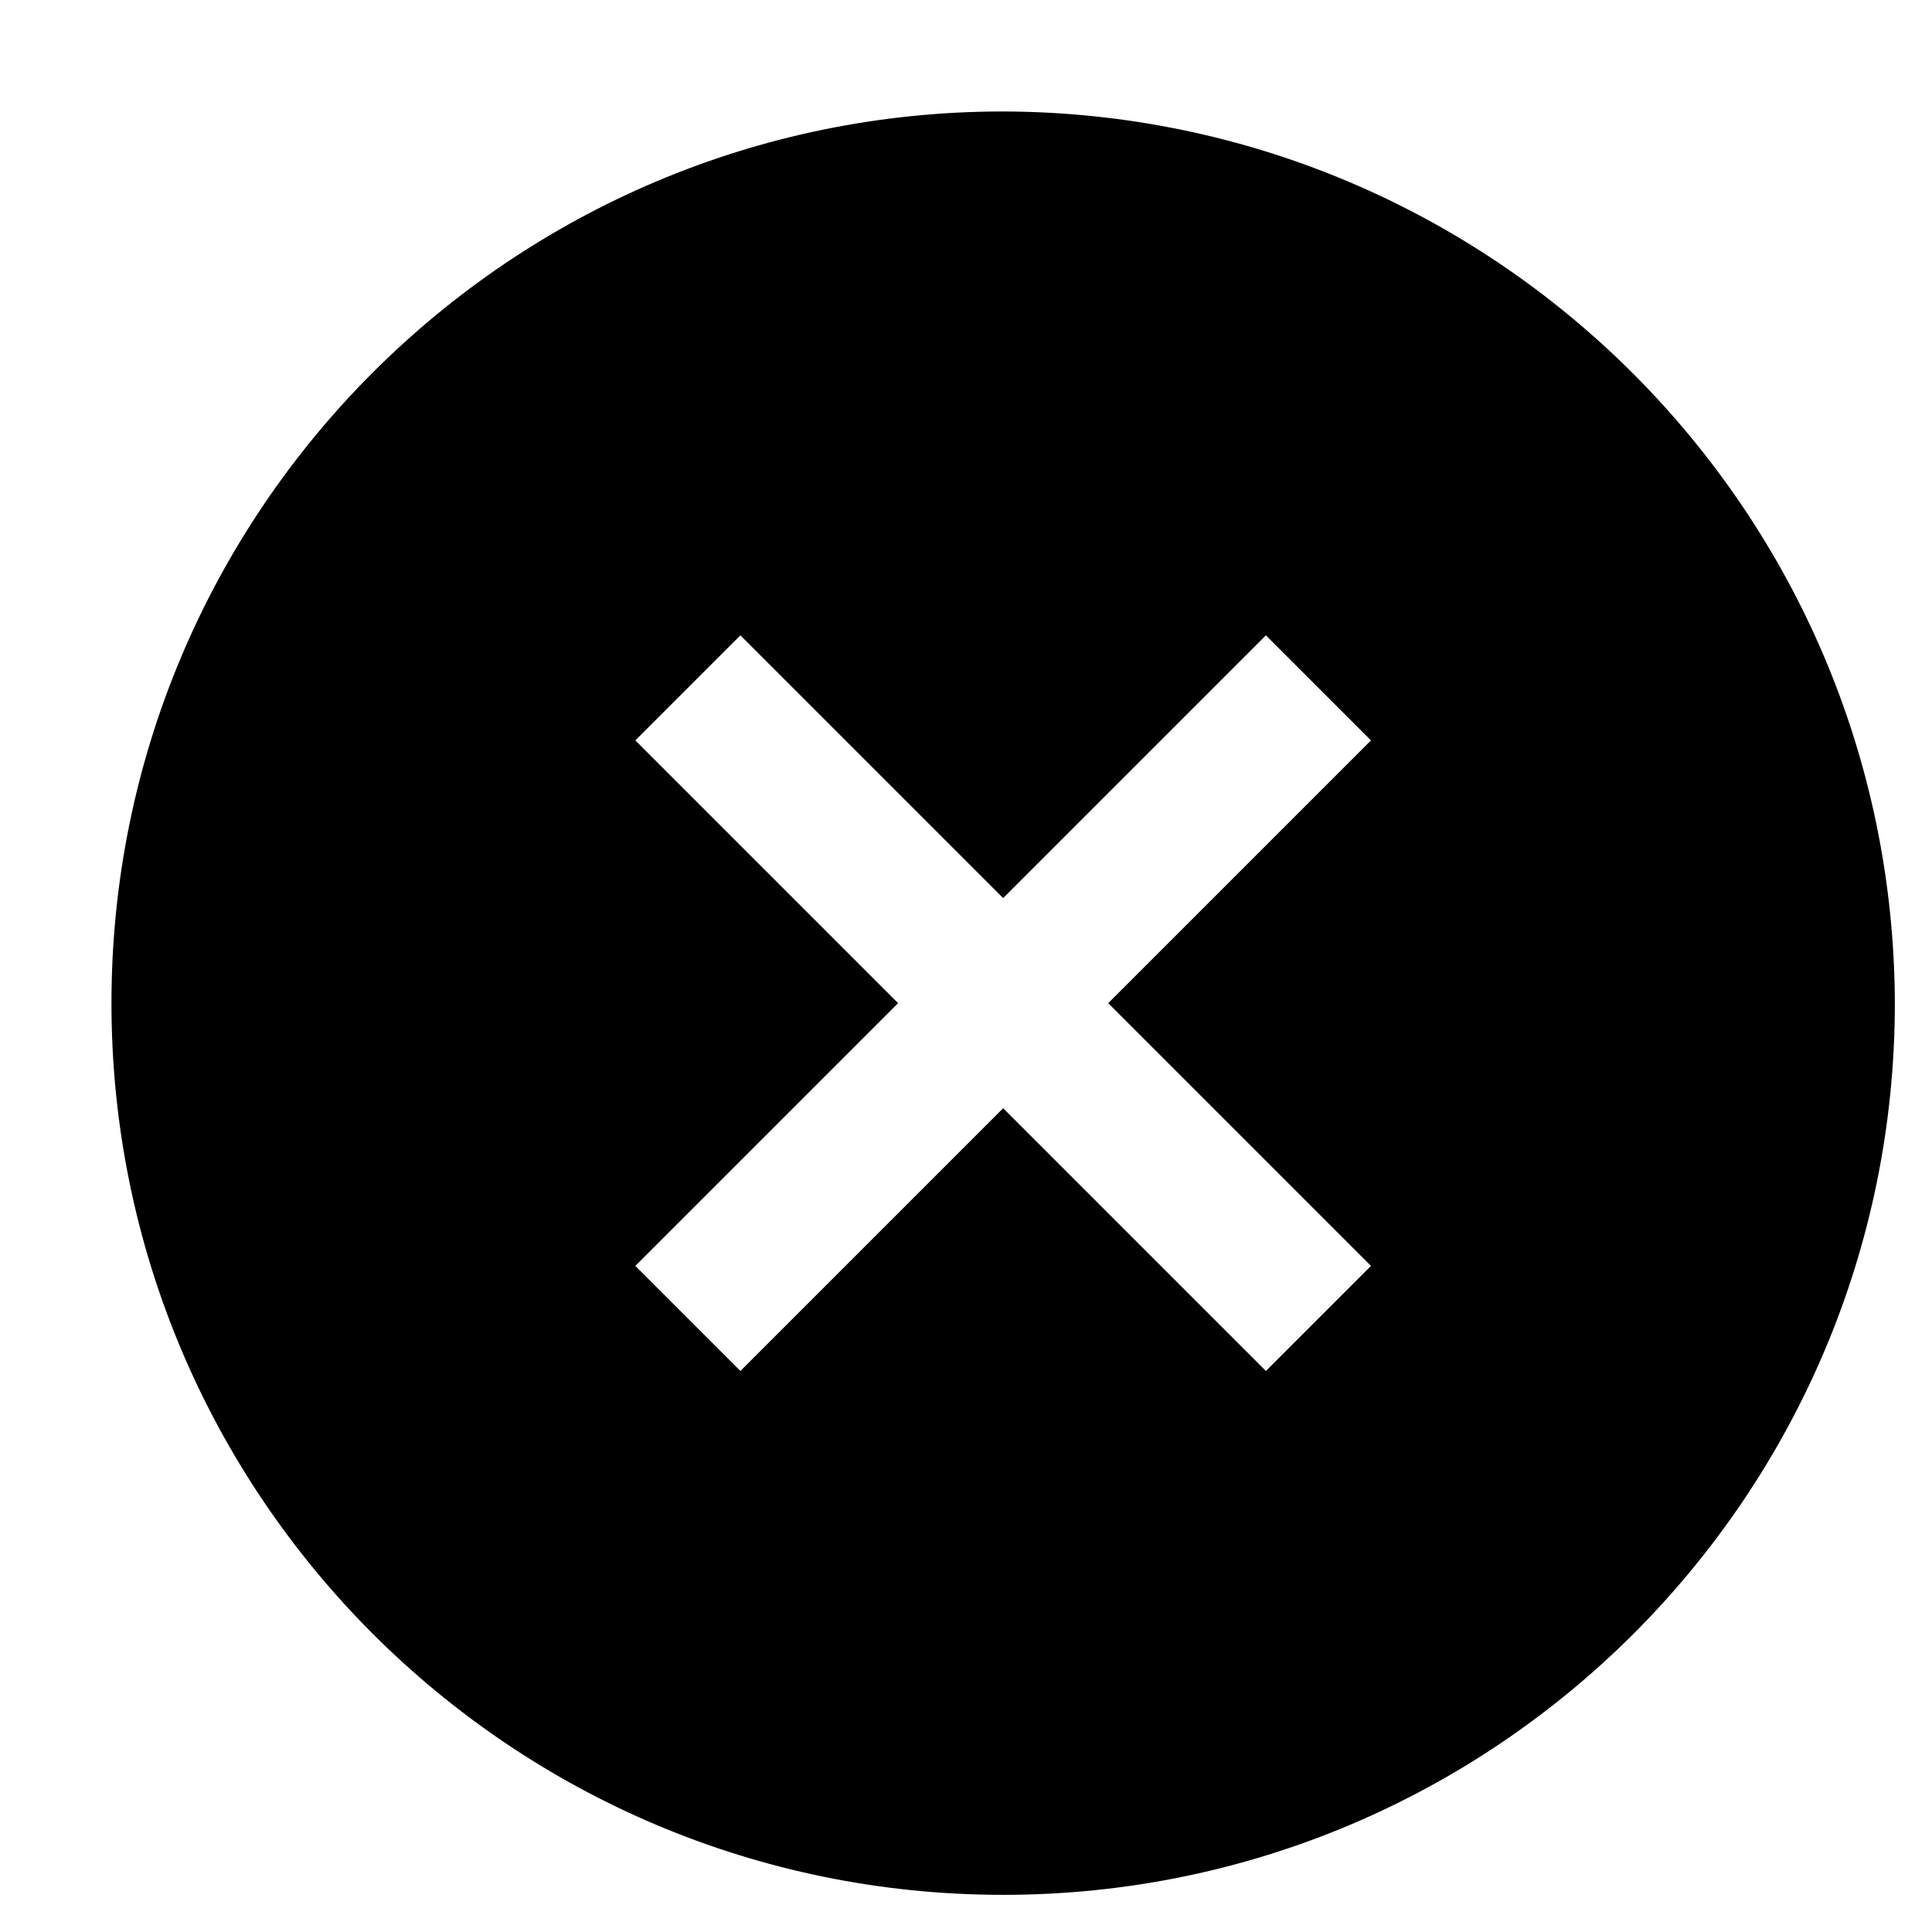
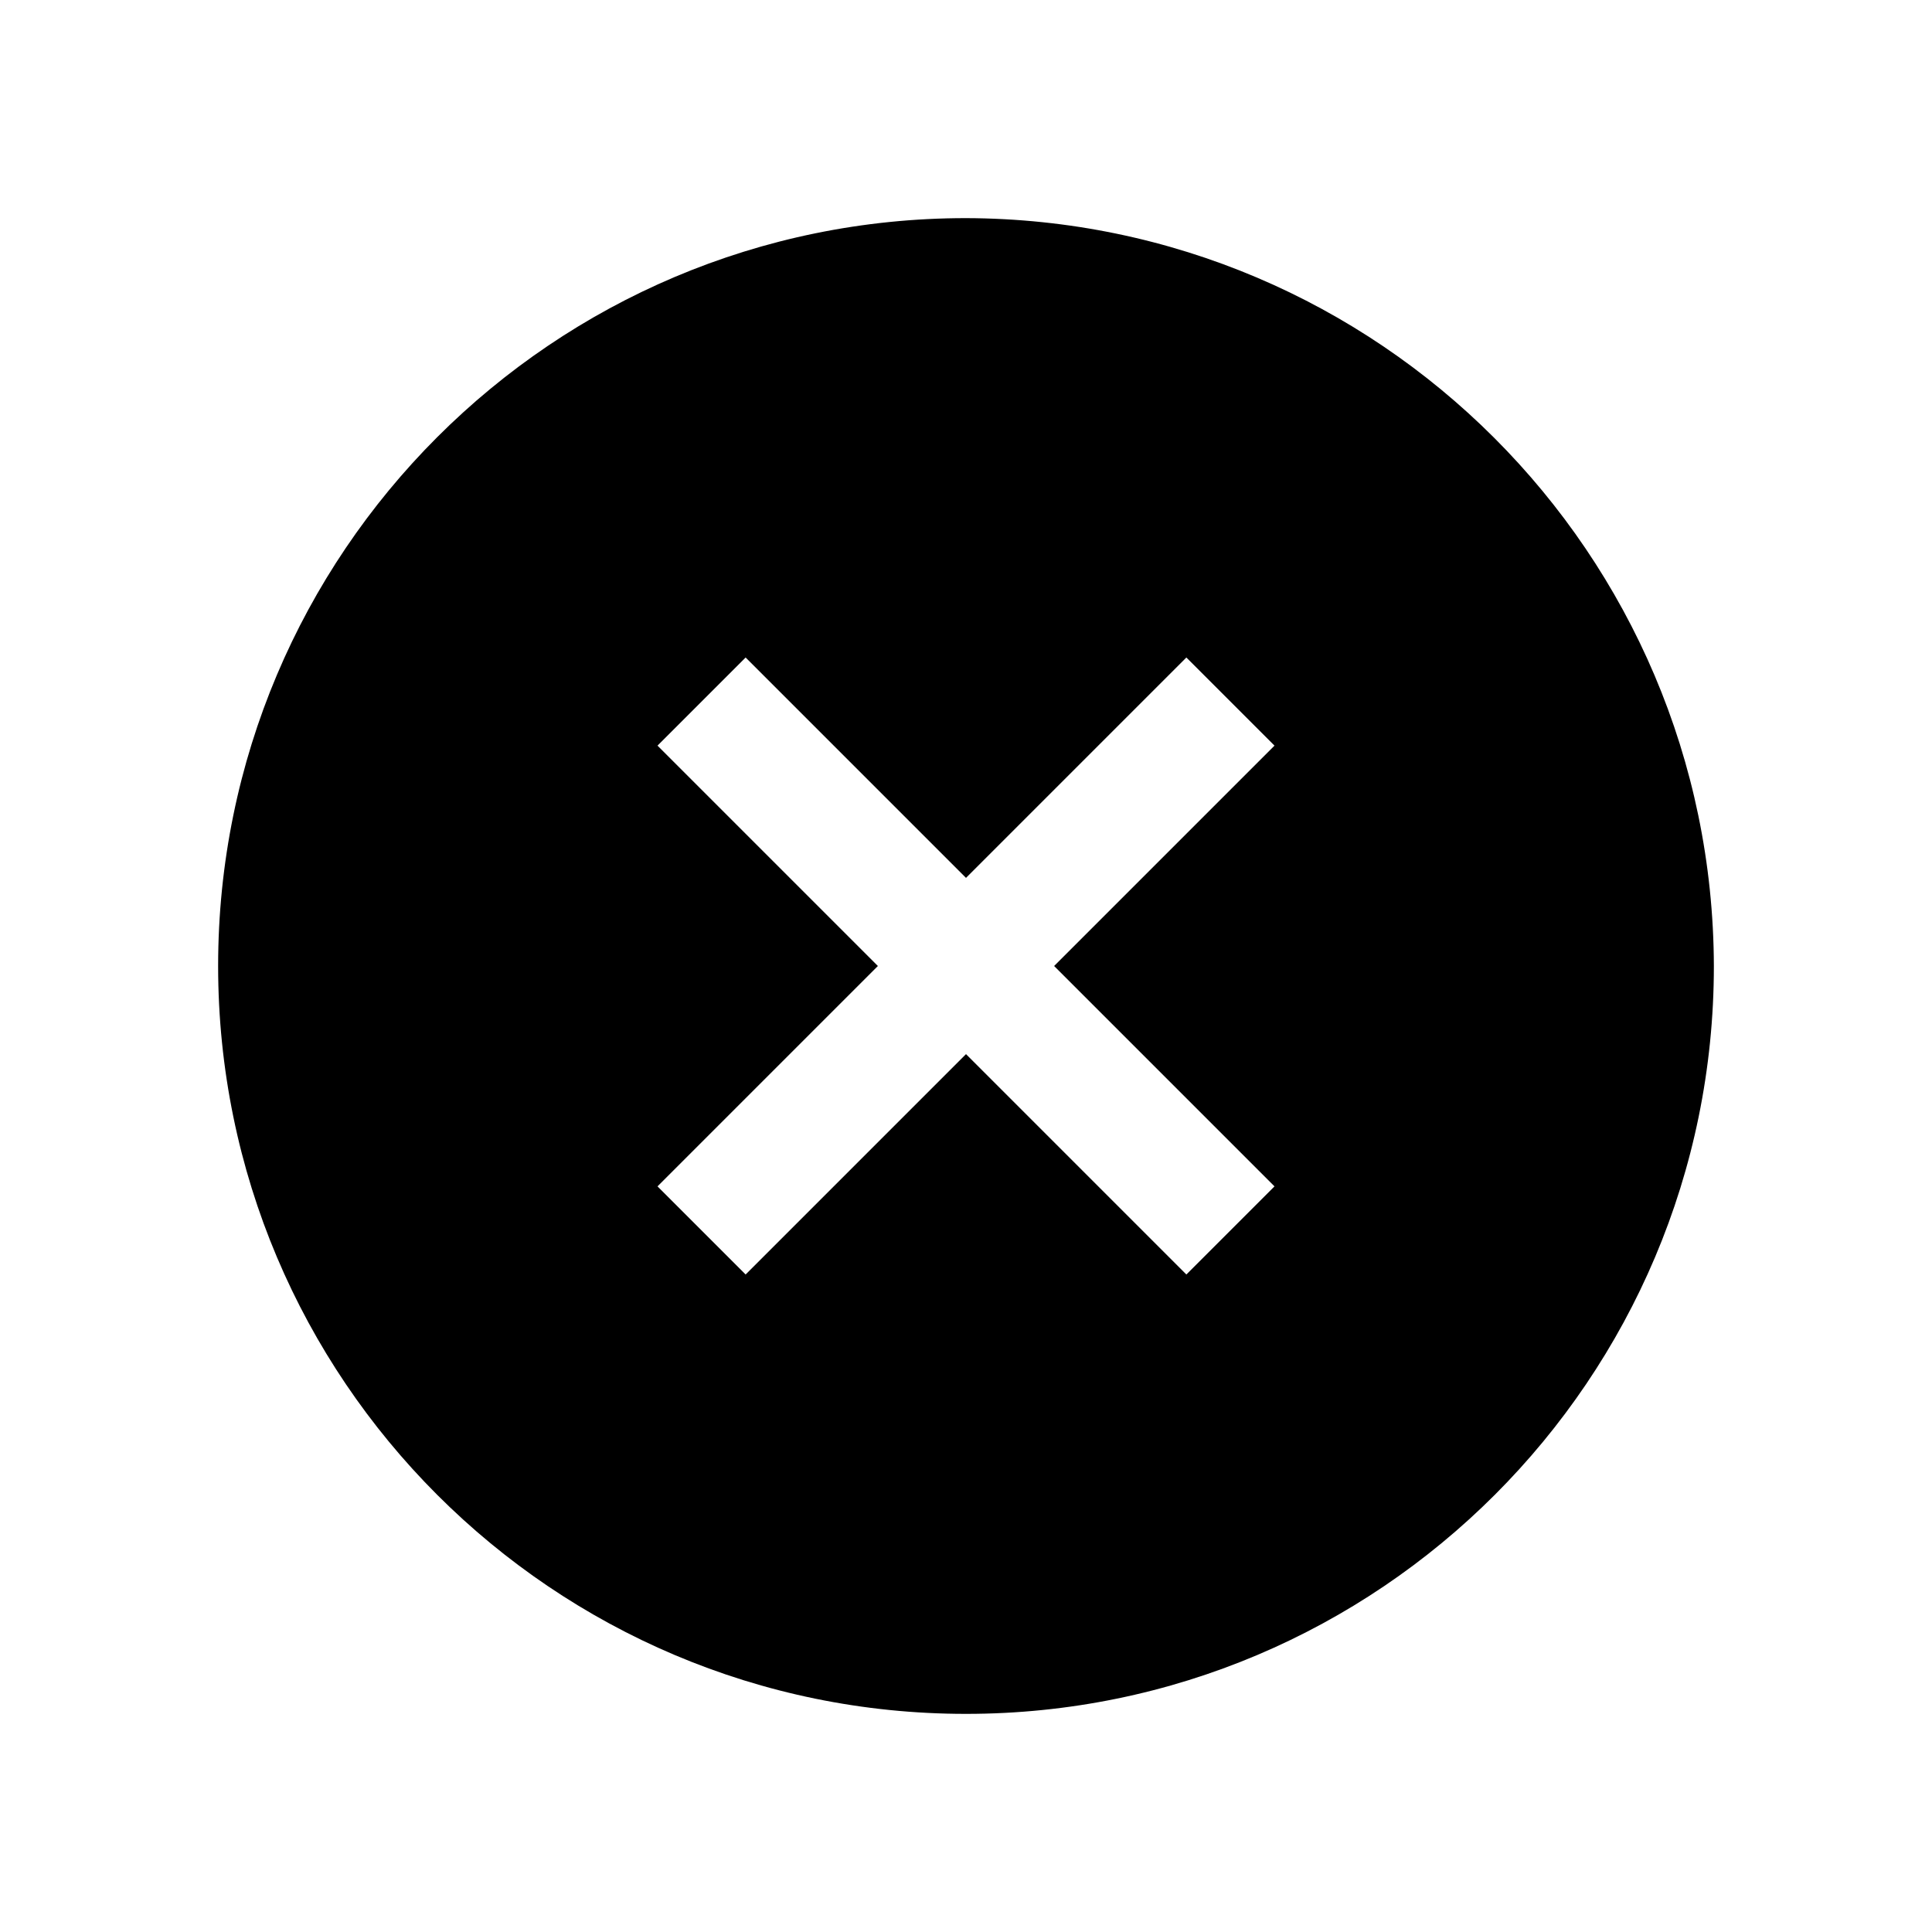
- <svg xmlns="http://www.w3.org/2000/svg" width="24" height="24" viewBox="-1.5 -1.5 26 26">
+ <svg xmlns="http://www.w3.org/2000/svg" width="24" height="24" viewBox="-3.5 -3.5 31 31">
  <path fill-rule="evenodd" clip-rule="evenodd" d="M0 12C0 5.373 5.373 0 12 0C18.619 0.019 23.981 5.381 24 12C24 18.627 18.627 24 12 24C5.373 24 0 18.627 0 12ZM15.536 16.95L16.95 15.536L13.414 12L16.95 8.464L15.536 7.05L12 10.586L8.464 7.05L7.05 8.464L10.586 12L7.05 15.536L8.464 16.95L12 13.414L15.536 16.95Z" />
</svg>
